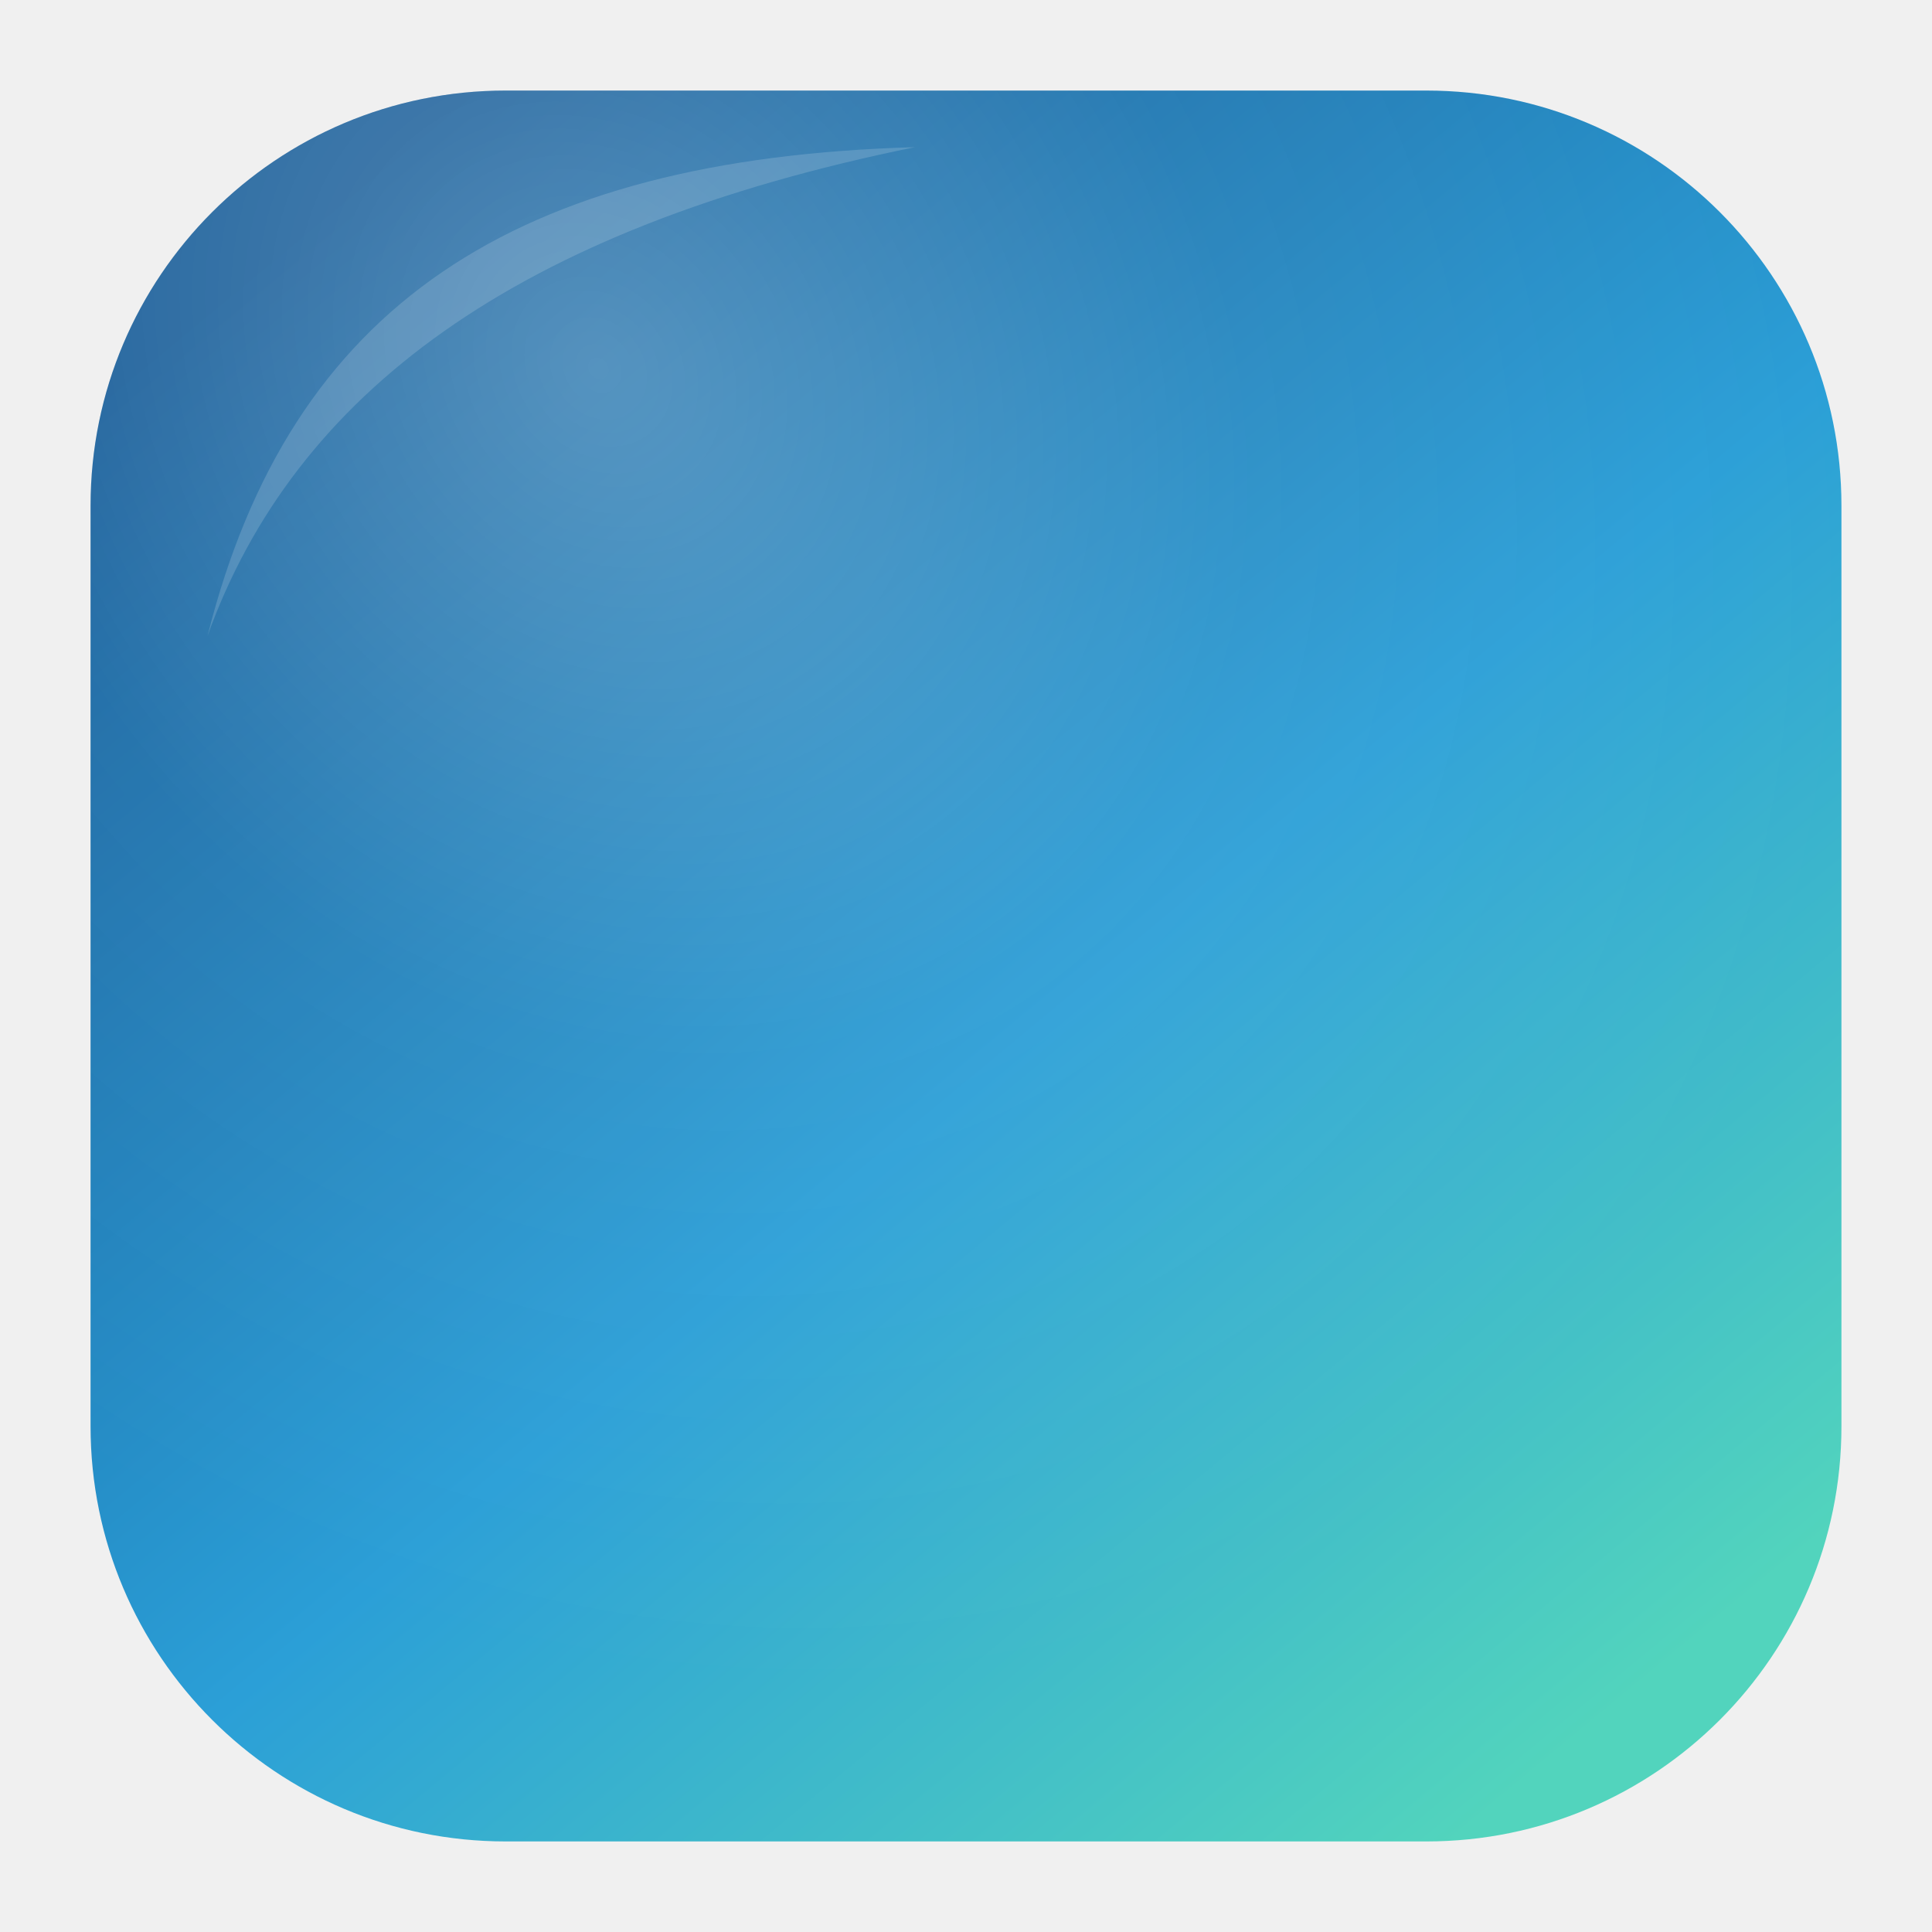
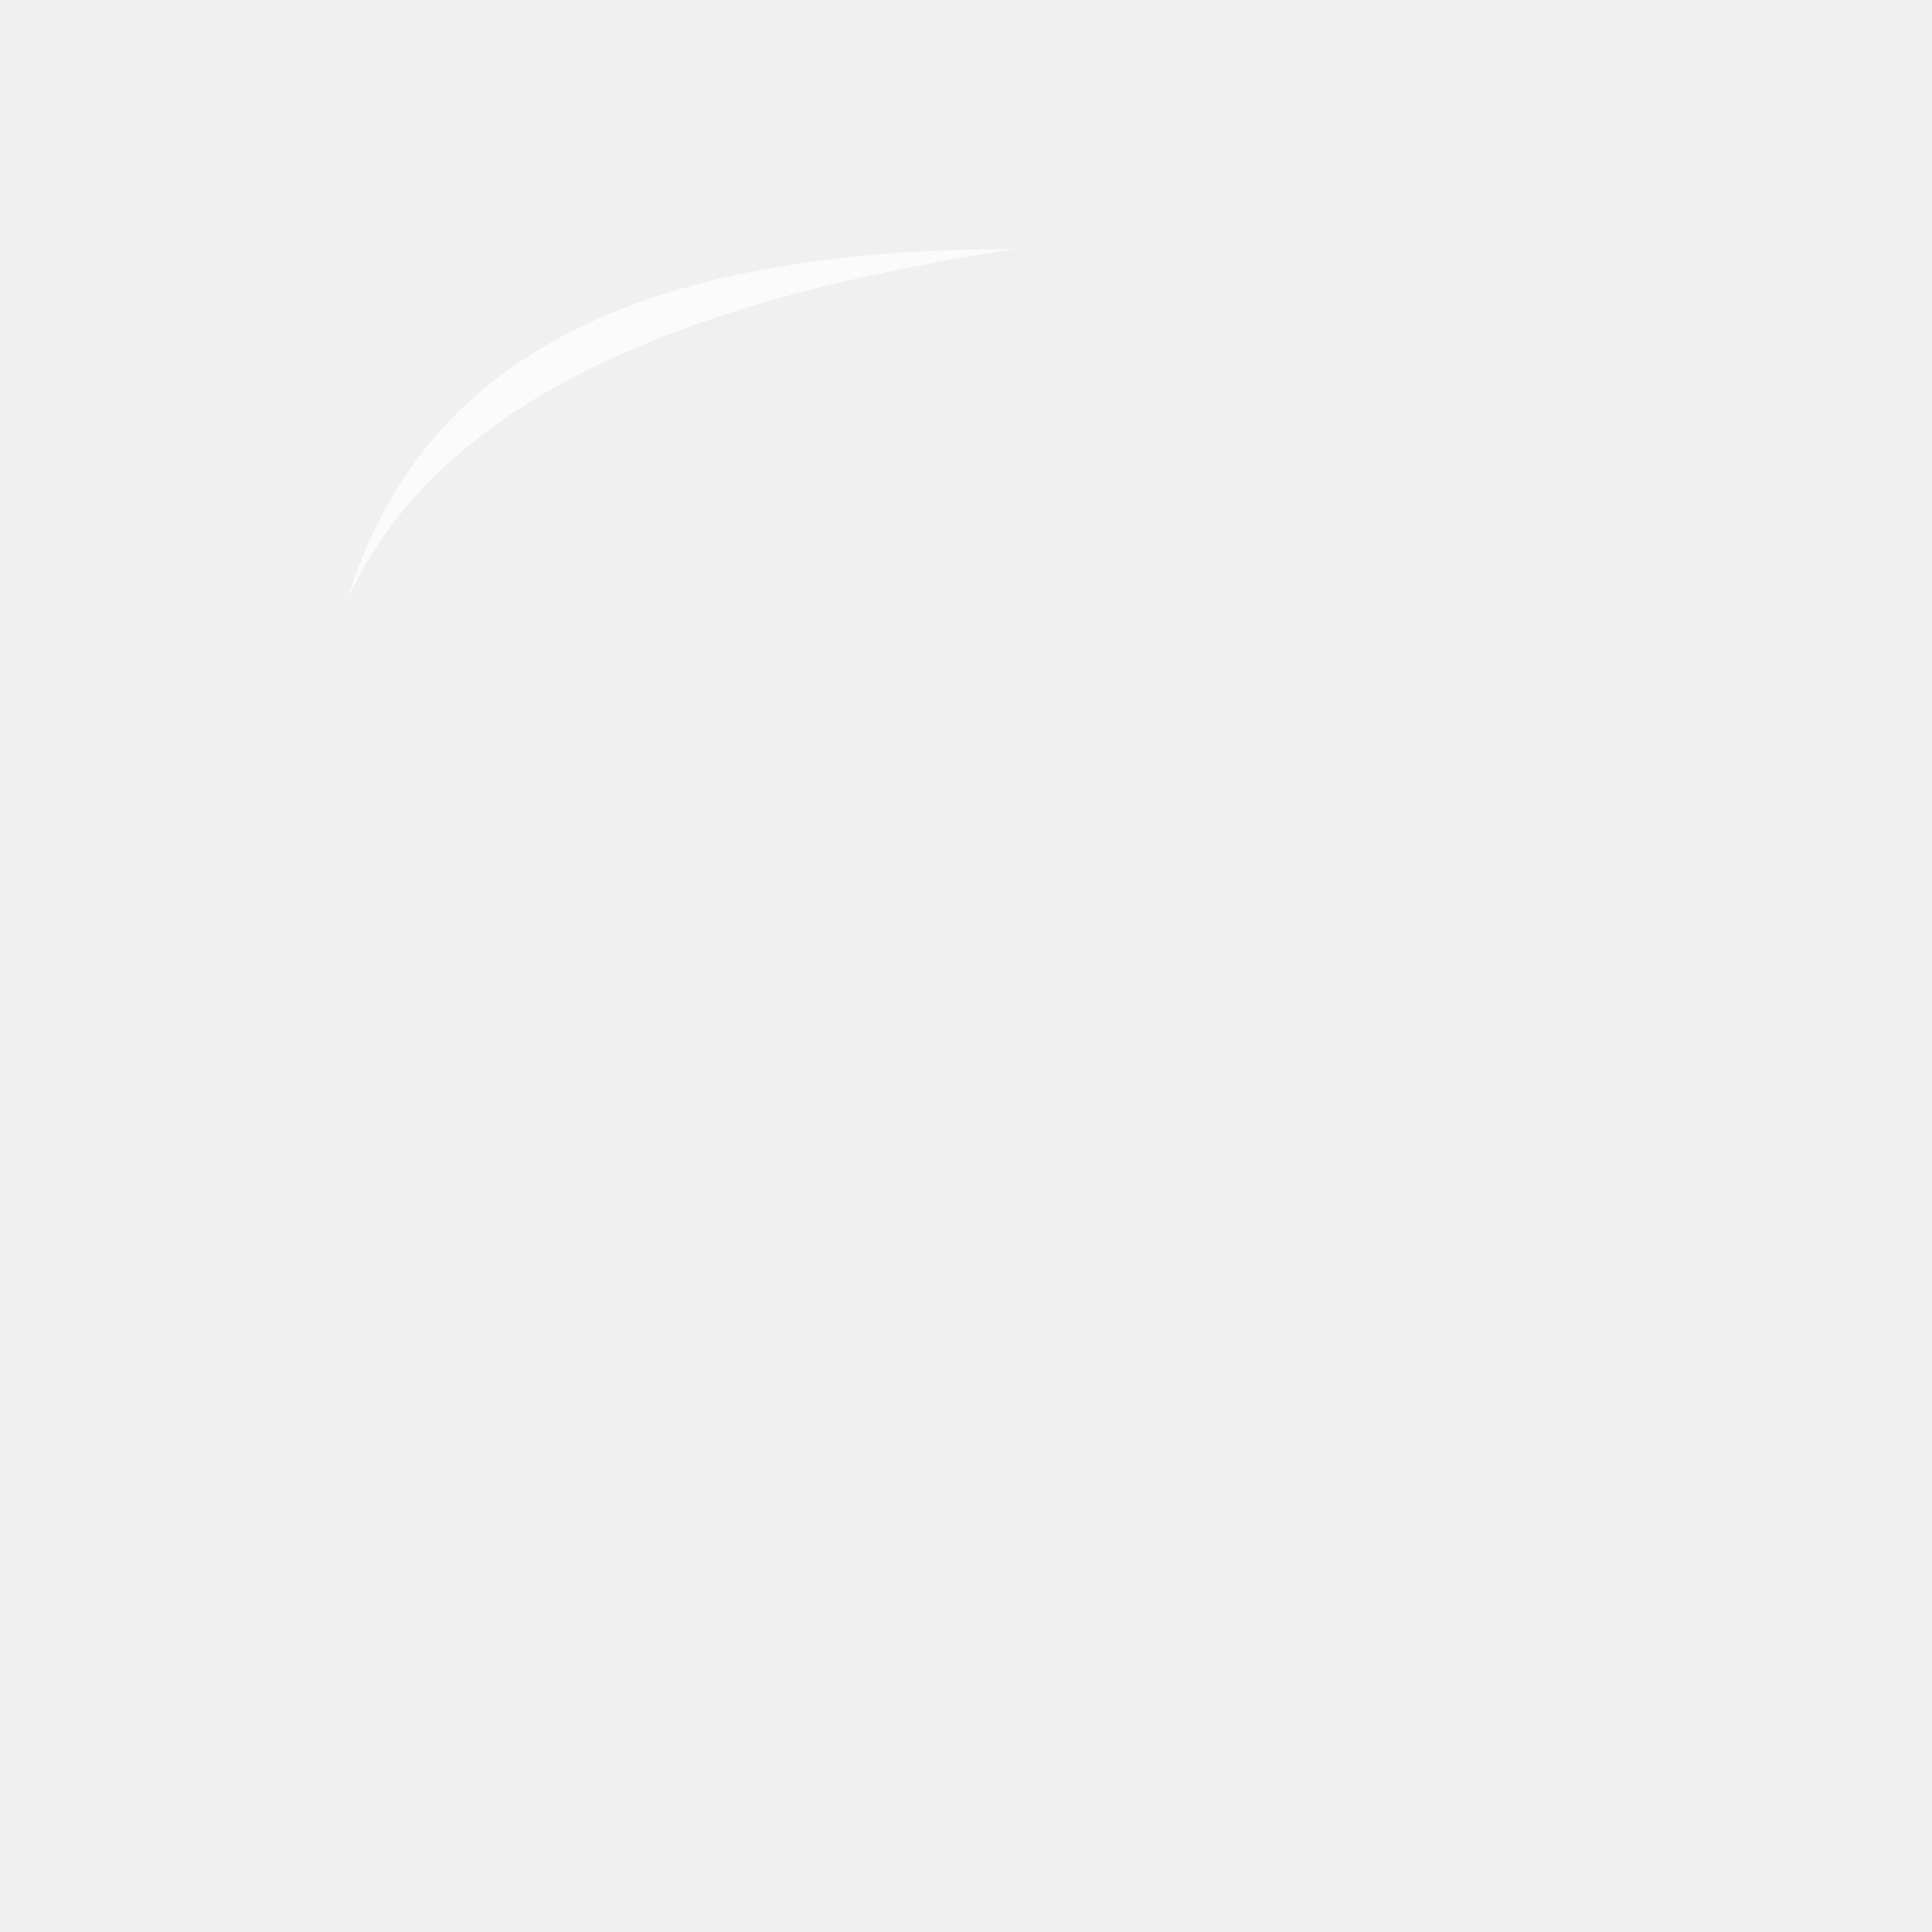
<svg xmlns="http://www.w3.org/2000/svg" width="1024" height="1024" viewBox="0 0 1024 1024" fill="none" role="img" aria-label="AnyBridge app icon">
  <defs>
-     <linearGradient id="bg" x1="180" y1="104" x2="850" y2="912" gradientUnits="userSpaceOnUse">
-       <stop stop-color="#135A97" />
-       <stop offset=".55" stop-color="#2B9FD7" />
-       <stop offset="1" stop-color="#52D4BD" />
+     <linearGradient id="card" x1="214" y1="126" x2="810" y2="898" gradientUnits="userSpaceOnUse">
+       <stop stop-color="#FFFFFF" />
+       <stop offset="1" stop-color="#EEF3F8" />
    </linearGradient>
-     <radialGradient id="shine" cx="0" cy="0" r="1" gradientUnits="userSpaceOnUse" gradientTransform="translate(315 198) rotate(51) scale(740 620)">
-       <stop stop-color="#FFFFFF" stop-opacity=".26" />
-       <stop offset=".52" stop-color="#FFFFFF" stop-opacity=".06" />
-       <stop offset="1" stop-color="#FFFFFF" stop-opacity="0" />
-     </radialGradient>
-     <filter id="markShadow" x="120" y="120" width="784" height="784" color-interpolation-filters="sRGB">
-       <feDropShadow dx="0" dy="38" stdDeviation="34" flood-color="#07395D" flood-opacity=".34" />
+     <filter id="cardShadow" x="24" y="28" width="976" height="984" color-interpolation-filters="sRGB">
+       <feDropShadow dx="0" dy="34" stdDeviation="34" flood-color="#162534" flood-opacity=".22" />
    </filter>
-     <path id="sharePath" d="M1023.976 534.211c-0.9-65.099-54.399-117.997-119.497-118.197-41.499-0.2-78.198 20.8-99.798 52.699-4.5 6.7-13.3 9.1-20.5 5.4L398.591 280.017c-7-3.5-10.4-11.7-8-19.2 6.1-19.2 9.4-39.599 9.4-60.799C399.991 88.722 308.093-1.676 196.795 0.024 87.798 1.724 0 90.622 0 200.019c0 92.598 62.899 170.396 148.197 193.196 7 1.9 11.8 8.2 11.8 15.4v253.994c0 7.2-4.8 13.4-11.6 15.4C81.198 697.008 31.999 758.806 31.999 832.004c0 88.598 71.998 160.296 160.596 159.996 88.098-0.3 159.396-71.798 159.396-159.996v-1.4c0-6.1 3.4-11.7 8.8-14.4l425.99-214.495c7-3.5 15.5-1.5 20.1 4.8 21.799 29.999 57.199 49.599 97.198 49.599 66.798-0.1 120.897-54.799 119.897-121.897z m-282.593 18.6l-393.991 198.395c-7.3 3.7-16.3 1.2-20.7-5.7-20.8-32.399-52.999-56.699-90.898-67.498-6.9-2-11.8-8.2-11.8-15.4V412.314c0-7.7 5.5-14.3 13-15.7 42.299-7.9 79.898-29.099 108.298-59.099 4.8-5.1 12.5-6.4 18.8-3.2l377.291 189.996c11.7 5.9 11.7 22.599 0 28.499z" />
+     <filter id="markShadow" x="210" y="185" width="610" height="660" color-interpolation-filters="sRGB">
+       <feDropShadow dx="0" dy="12" stdDeviation="10" flood-color="#334155" flood-opacity=".15" />
+     </filter>
  </defs>
-   <rect x="48" y="48" width="928" height="928" rx="220" fill="url(#bg)" />
-   <rect x="48" y="48" width="928" height="928" rx="220" fill="url(#shine)" />
-   <path d="M110 337C154 162 273 84 485 78C273 121 156 209 110 337Z" fill="#FFFFFF" fill-opacity=".16" />
-   <use href="#sharePath" transform="translate(184 184) scale(.64)" fill="#FFFFFF" filter="url(#markShadow)" />
+   <rect x="96" y="96" width="832" height="832" rx="210" fill="url(#card)" stroke="#D9E2EB" stroke-width="18" filter="url(#cardShadow)" />
+   <path d="M184 318C224 188 340 132 538 132C340 162 228 222 184 318Z" fill="#FFFFFF" fill-opacity=".72" />
+   <g filter="url(#markShadow)" stroke-linecap="round" stroke-linejoin="round">
+     <path d="M326 296L724 500" stroke="#747D88" stroke-width="58" />
+     <path d="M326 696L724 500" stroke="#A3A9B1" stroke-width="58" />
+     <path d="M326 360V634" stroke="#68717B" stroke-width="58" />
+     <circle cx="326" cy="296" r="72" fill="#2B9FD7" stroke="#FFFFFF" stroke-width="16" />
+     <circle cx="326" cy="696" r="72" fill="#52D4BD" stroke="#FFFFFF" stroke-width="16" />
+     <circle cx="742" cy="500" r="78" fill="#29B6C8" stroke="#FFFFFF" stroke-width="16" />
+   </g>
</svg>
